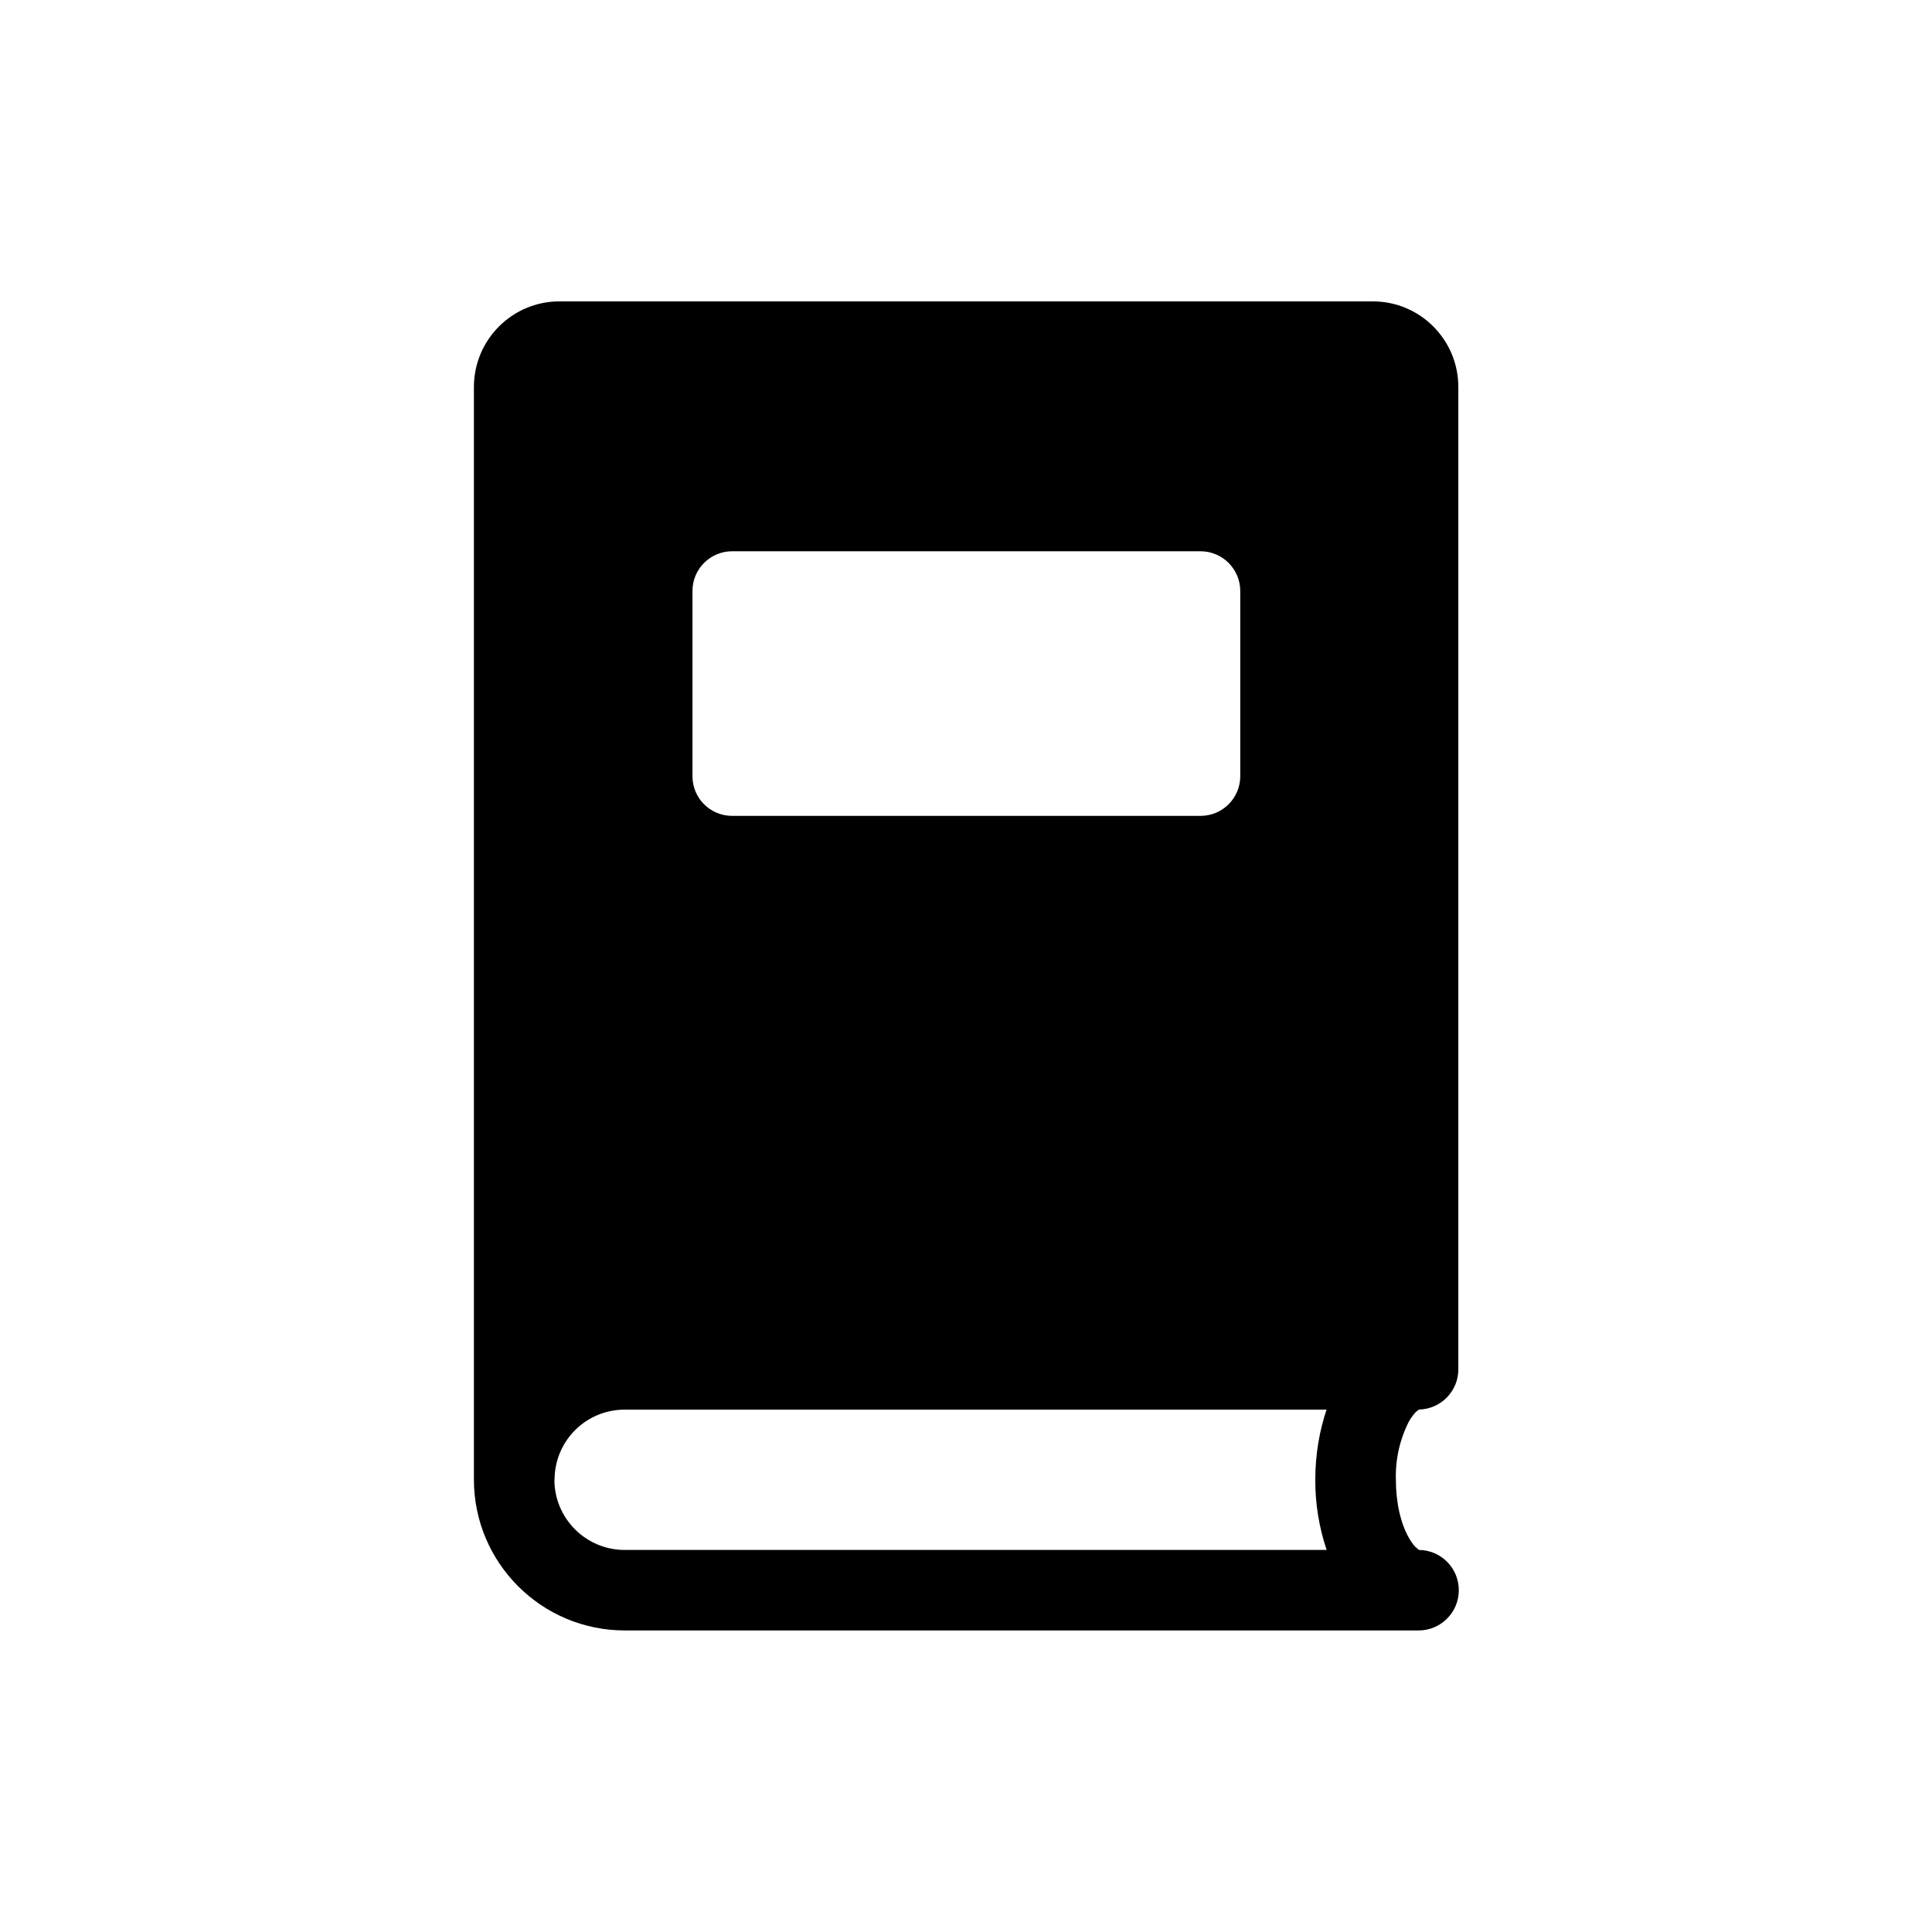
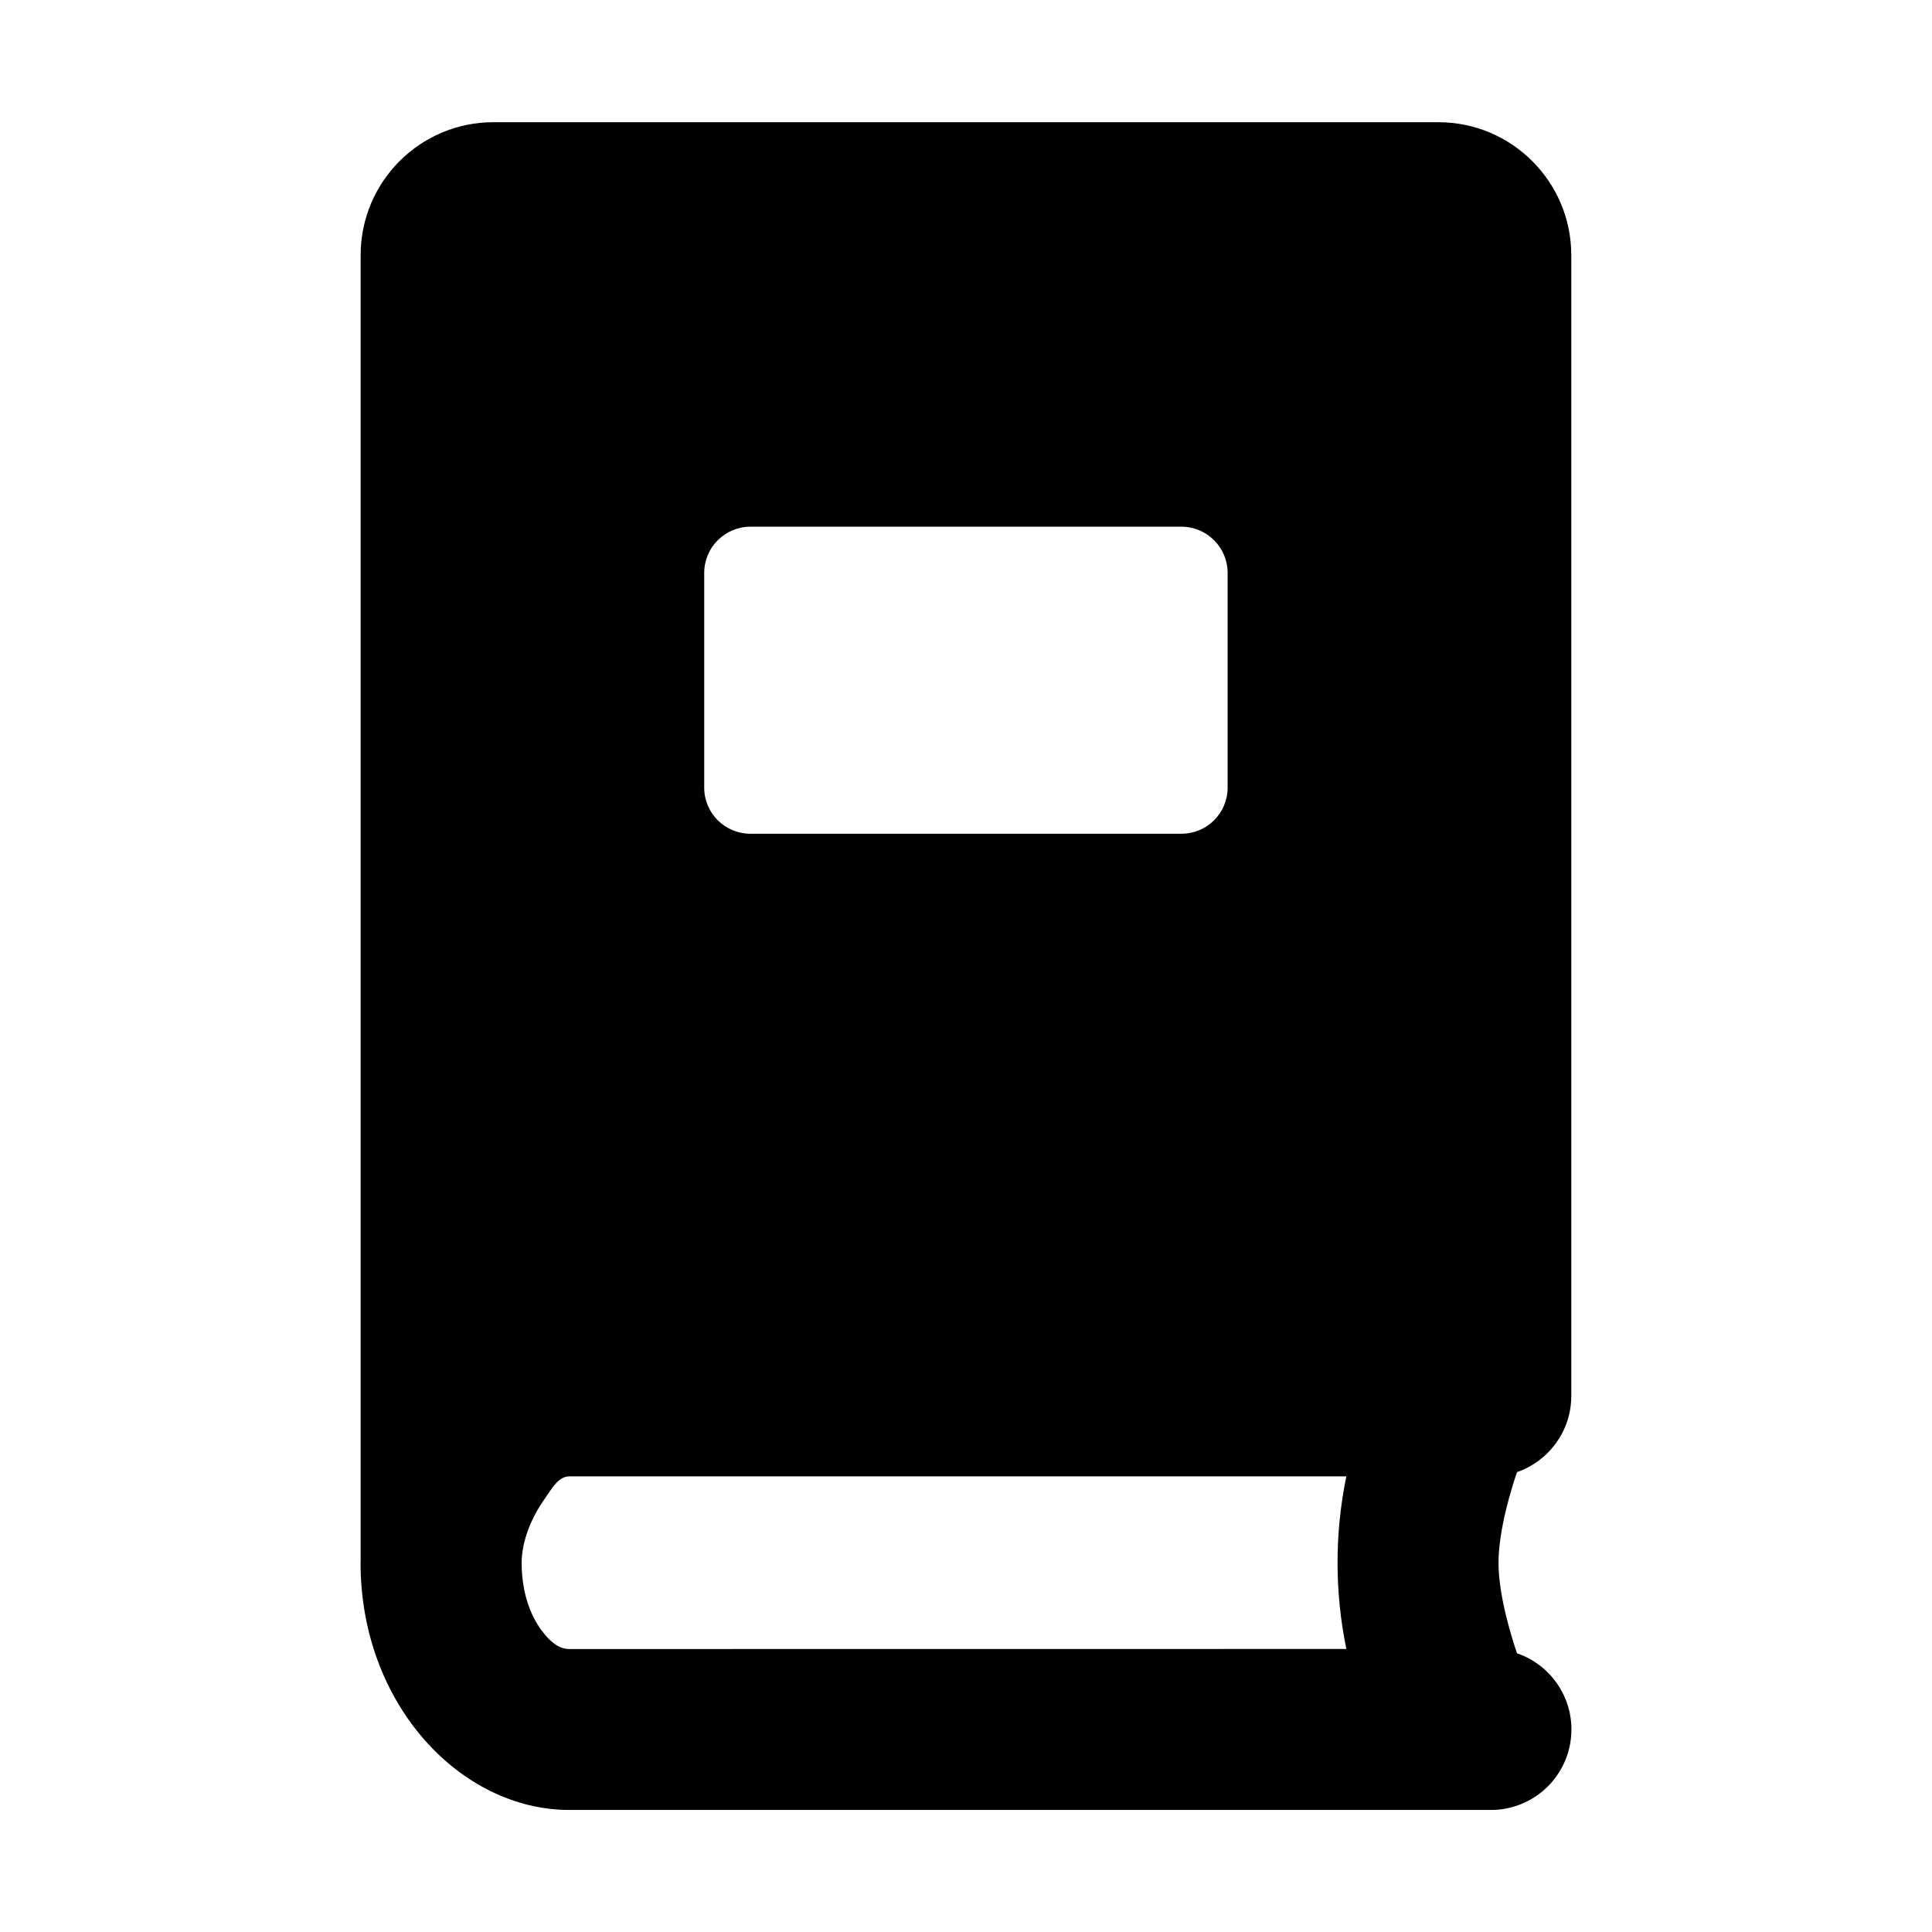
<svg xmlns="http://www.w3.org/2000/svg" xml:space="preserve" style="fill-rule:evenodd;clip-rule:evenodd;stroke-linejoin:round;stroke-miterlimit:2" viewBox="0 0 24 24">
-   <path d="M5.887 18.382V4.808c0-.587.476-1.064 1.061-1.064h10.107c.586 0 1.061.477 1.061 1.064V17.01a.5.5 0 0 1-.489.5.3.3 0 0 0-.05.042.7.7 0 0 0-.075.106 1.5 1.5 0 0 0-.162.723c0 .281.058.54.162.723a.6.6 0 0 0 .074.106c.015.015.043.037.051.044a.5.5 0 0 1-.01 1H7.76a1.875 1.875 0 0 1-1.873-1.873m1 0c0 .48.39.873.873.873h8.72a2.7 2.7 0 0 1-.141-.873c0-.318.054-.615.14-.87H7.76a.87.87 0 0 0-.871.87m8.518-11.039a.494.494 0 0 0-.493-.494h-5.82a.493.493 0 0 0-.492.494v2.3c0 .273.22.493.493.493h5.819c.271 0 .493-.22.493-.493z" />
+   <path d="M4.48 19.414V3.17c0-.913.739-1.652 1.65-1.652h11.737c.912 0 1.652.74 1.652 1.652v14.172c0 .437-.283.81-.674.945-.064.186-.23.712-.23 1.127 0 .412.166.937.23 1.124a1 1 0 0 1-.326 1.946H7.073c-1.353 0-2.594-1.313-2.594-3.07m12.246 1.07a5.3 5.3 0 0 1 0-2.144H7.073c-.14 0-.219.156-.31.284-.168.236-.283.533-.283.79 0 .331.09.636.259.854.089.116.196.217.334.217zM15.25 7.116a.574.574 0 0 0-.573-.573H9.321a.574.574 0 0 0-.573.573v2.67c0 .315.258.571.573.571h5.356a.573.573 0 0 0 .573-.57z" />
</svg>
